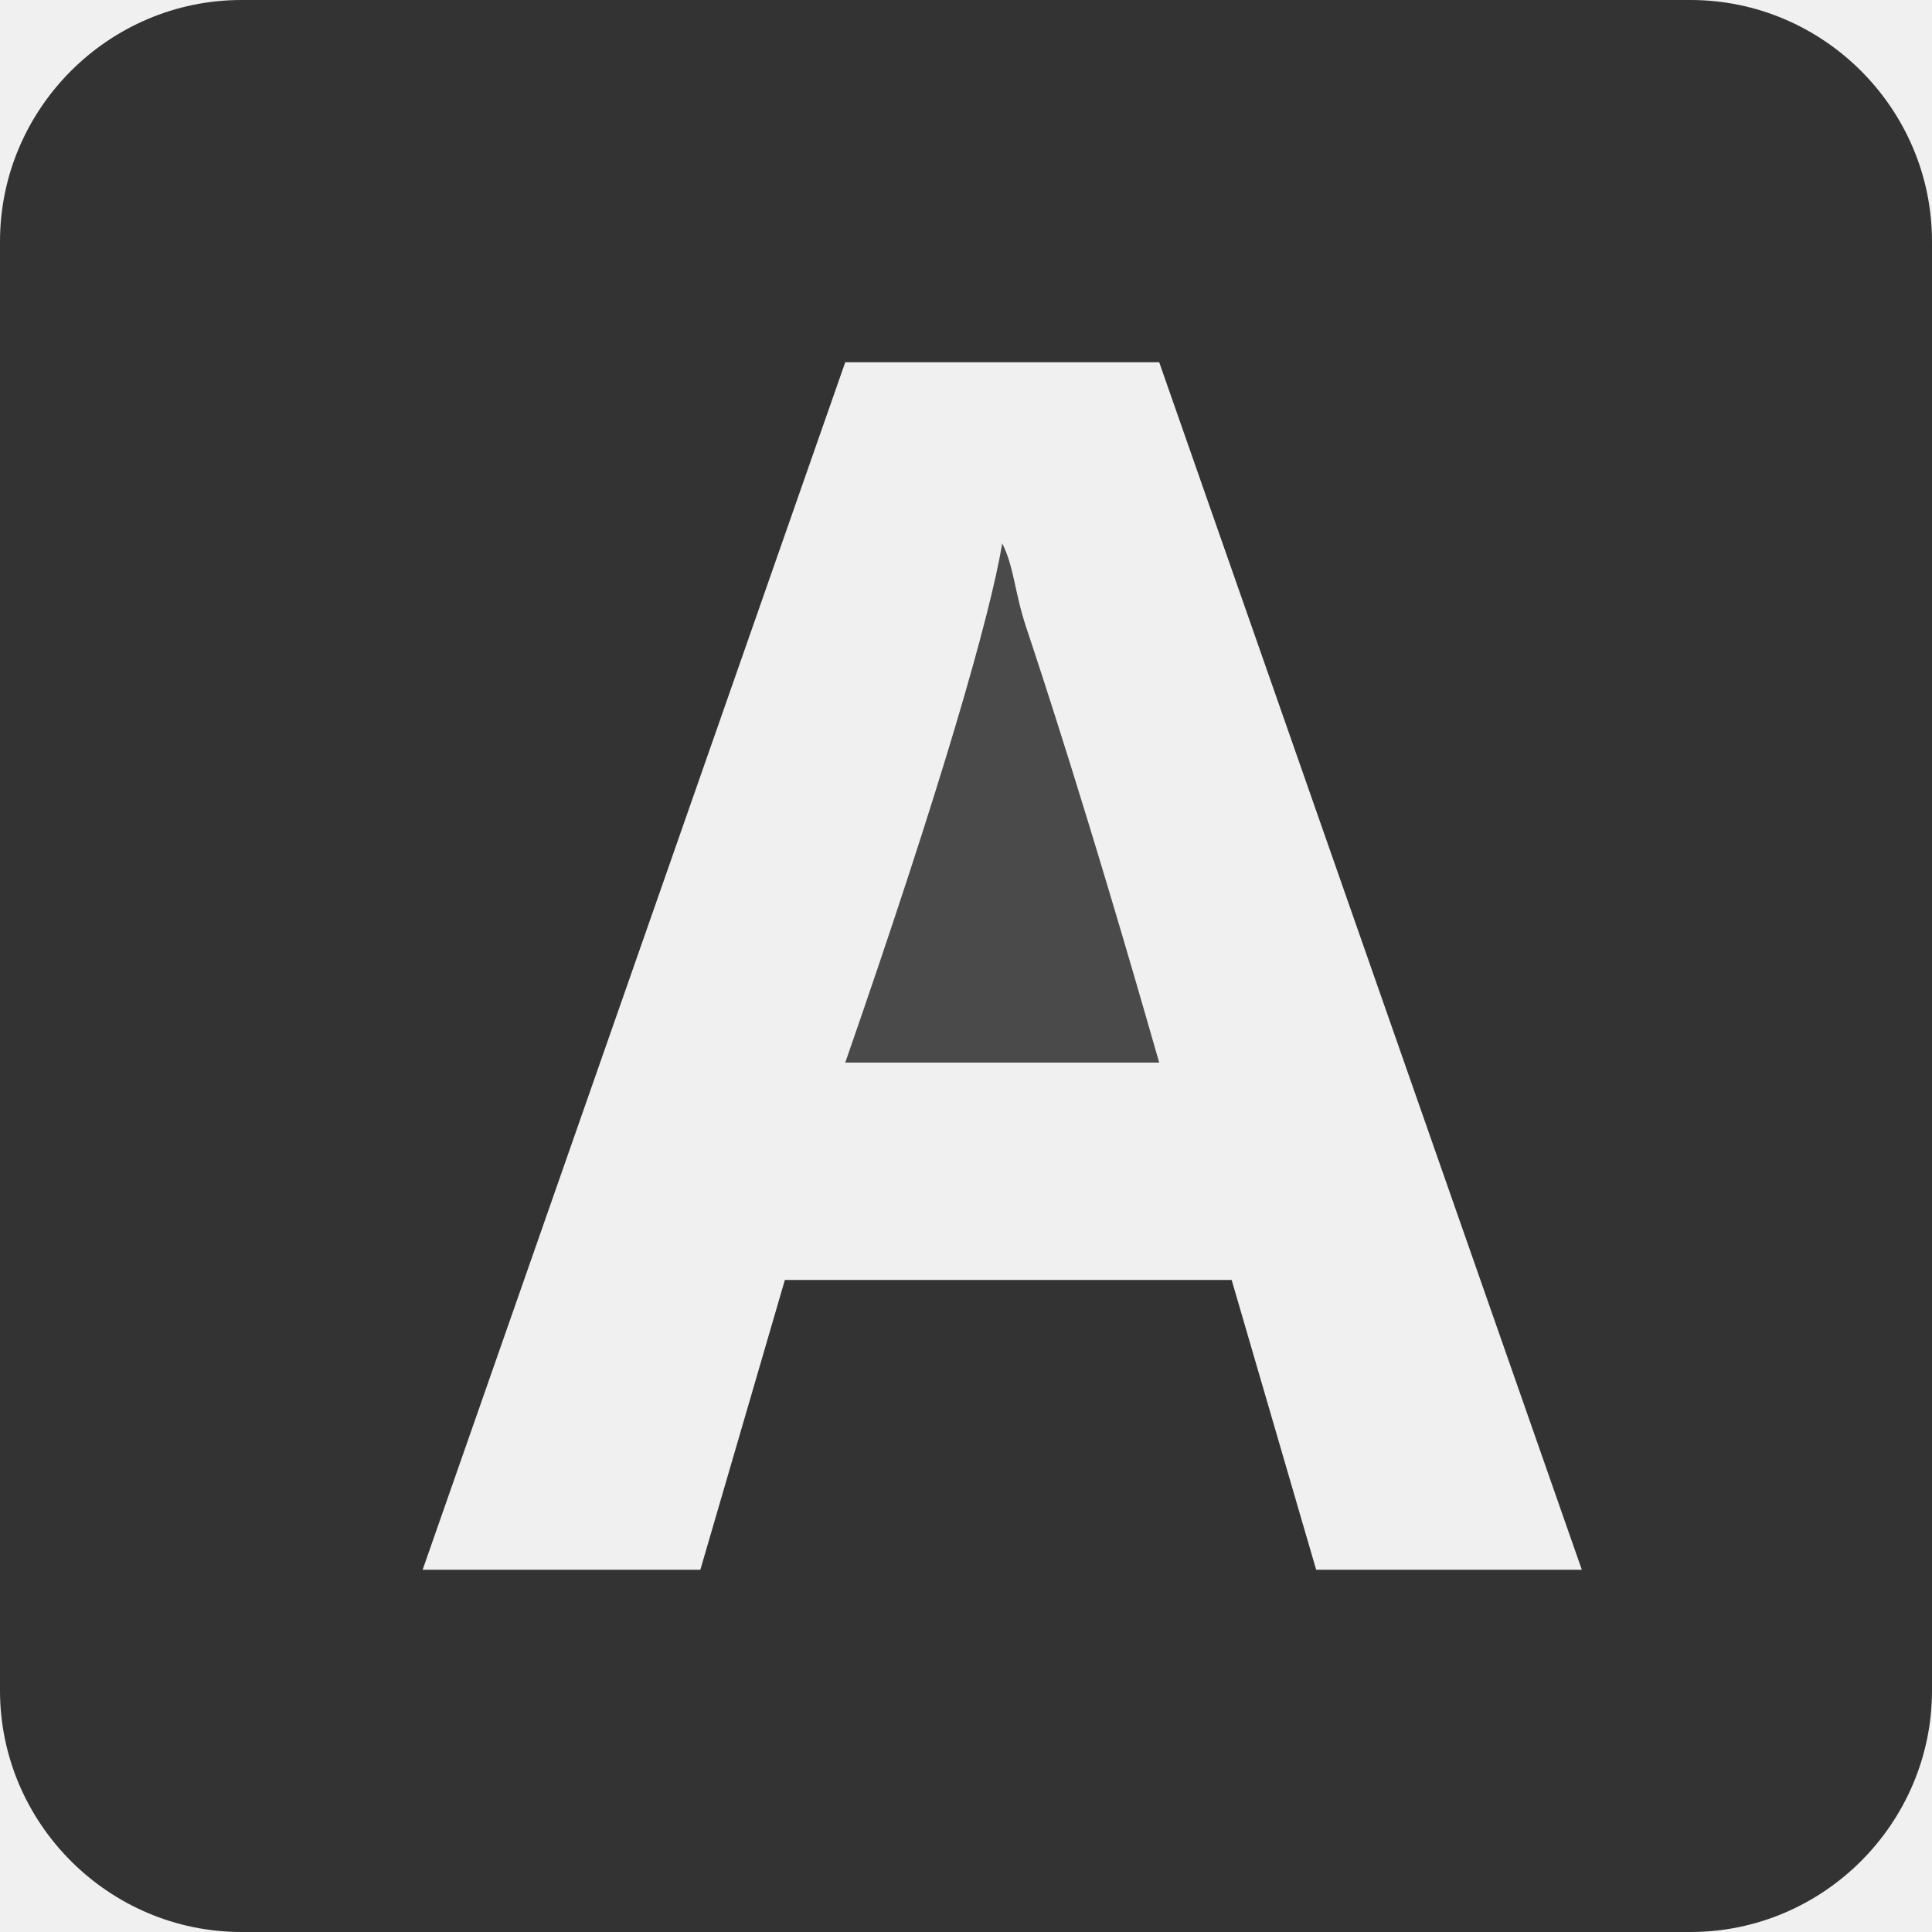
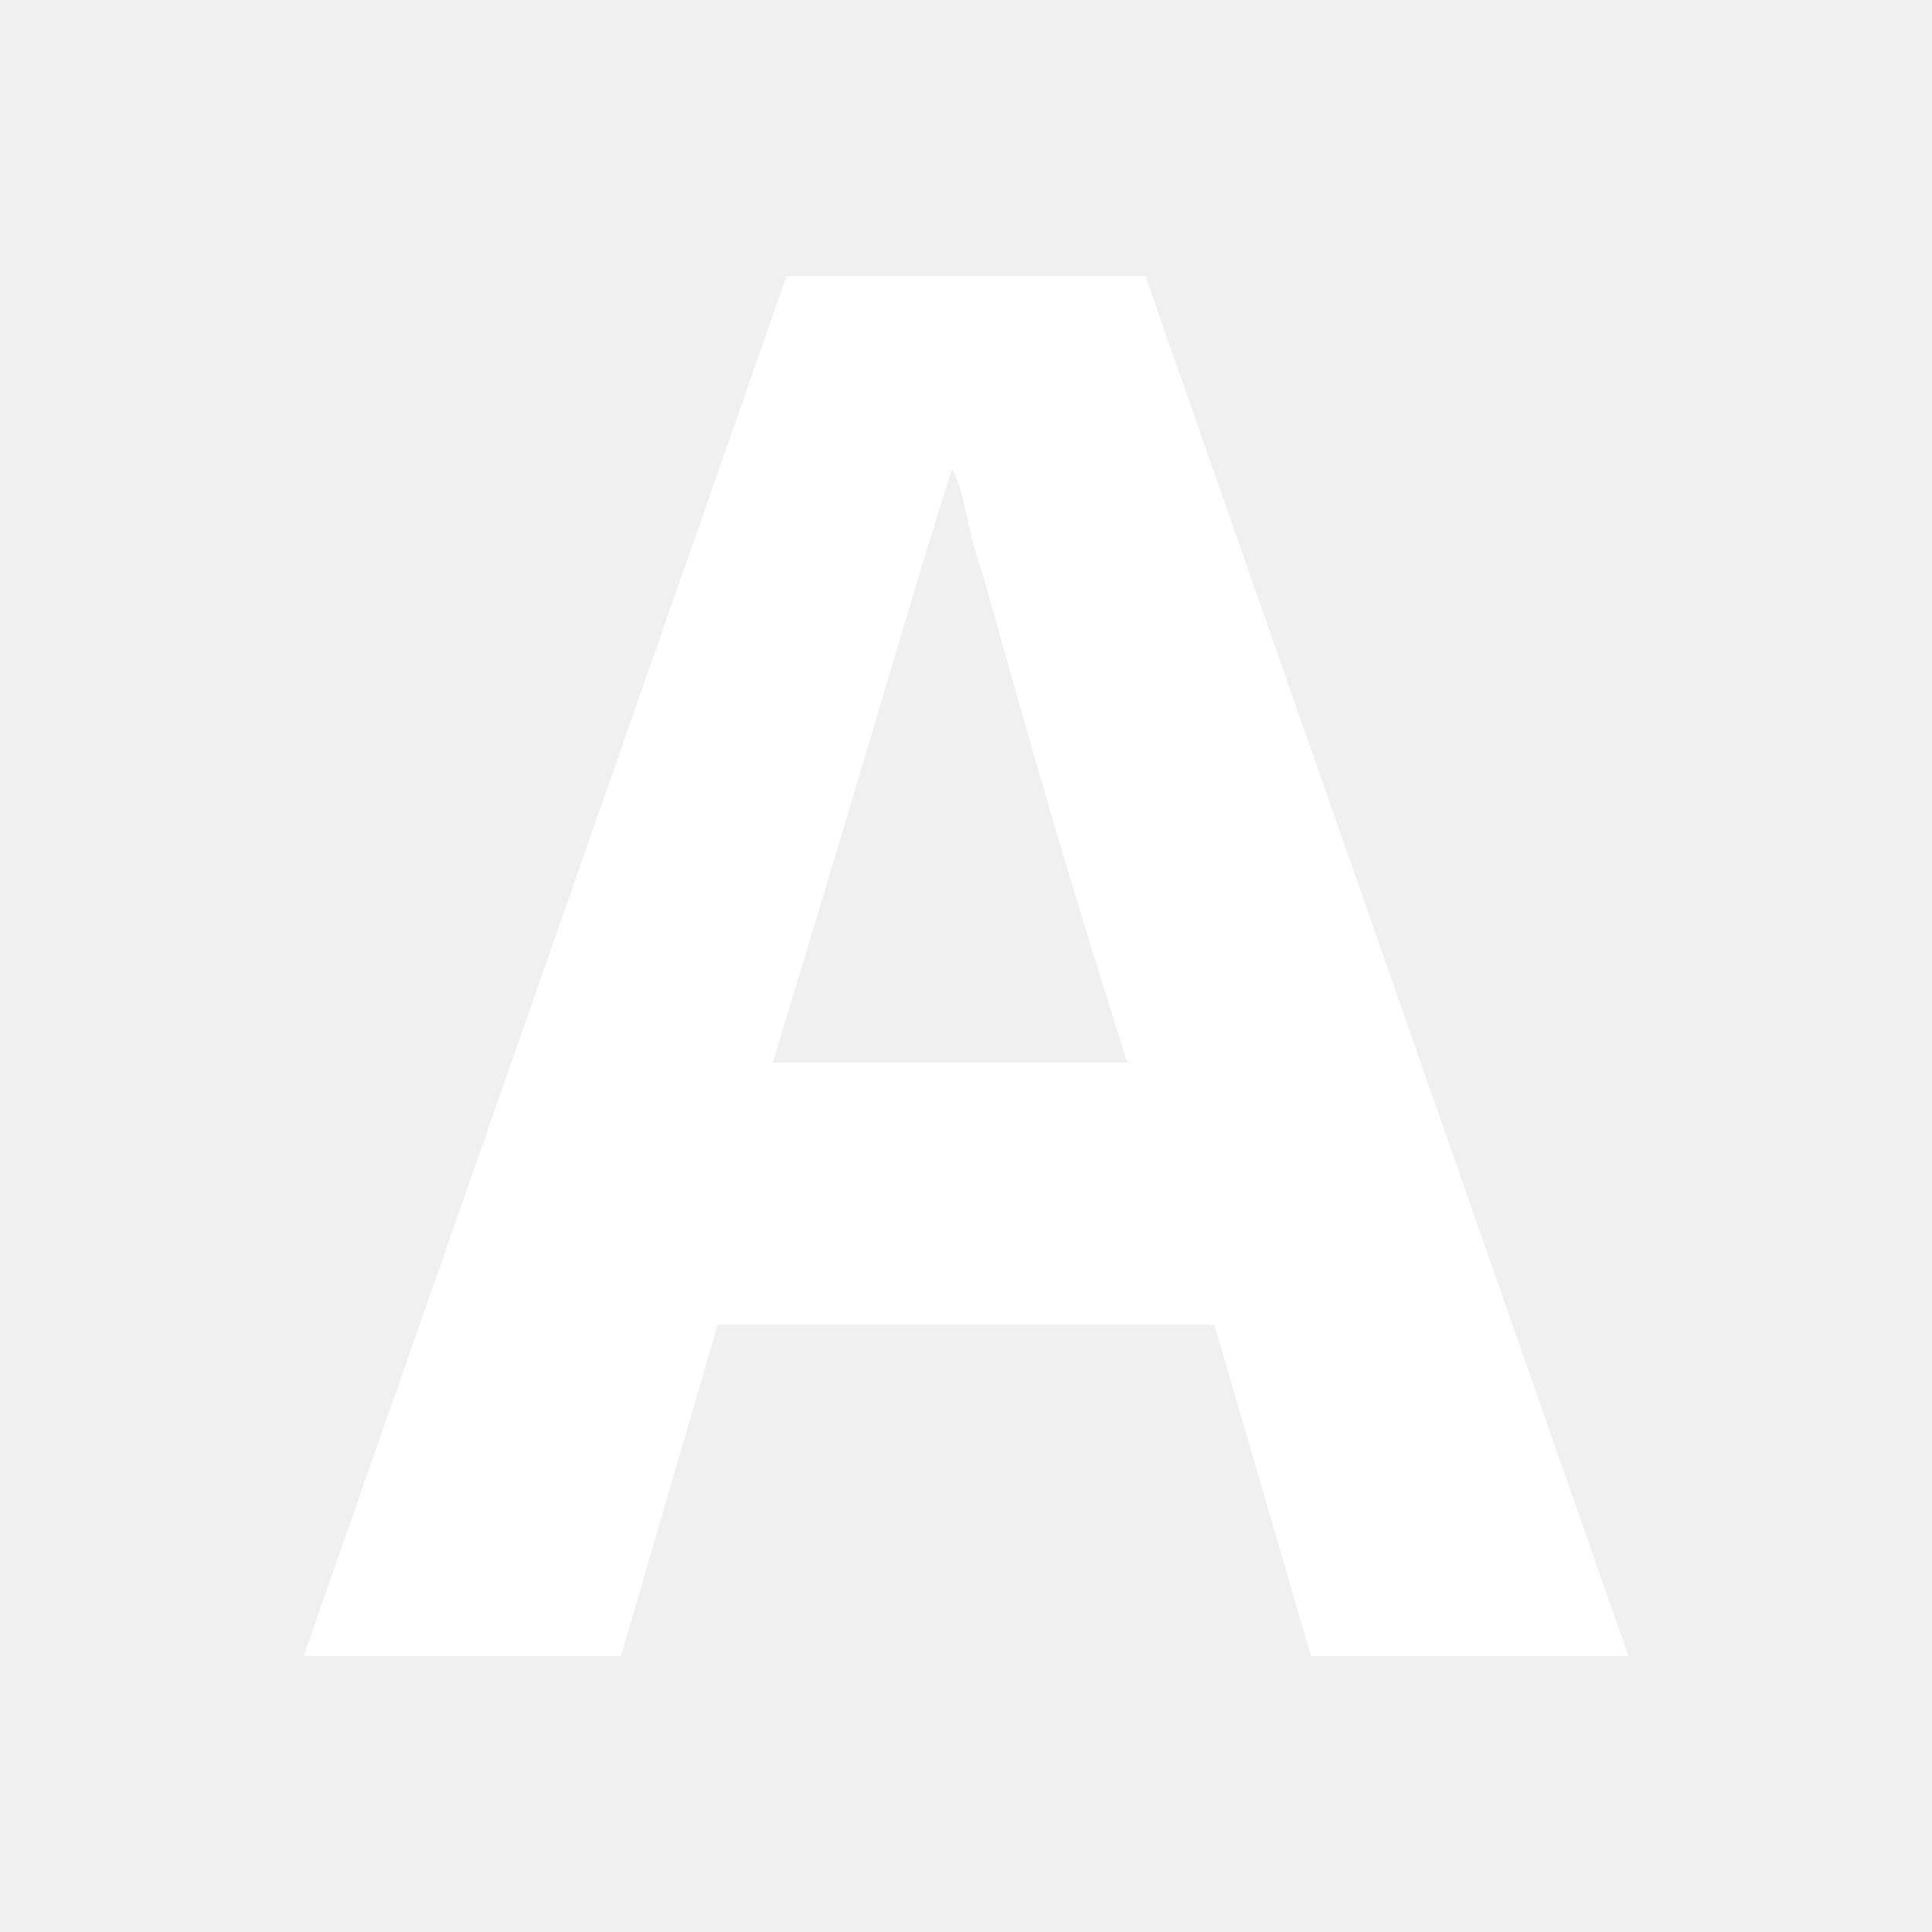
- <svg xmlns="http://www.w3.org/2000/svg" version="1.1" id="Layer_1" x="0px" y="0px" viewBox="0 0 16 16" style="enable-background:new 0 0 16 16;" xml:space="preserve">
+ <svg xmlns="http://www.w3.org/2000/svg" version="1.1" id="Layer_1" x="0px" y="0px" viewBox="0 0 14 14" style="enable-background:new 0 0 14 14;" xml:space="preserve">
  <style type="text/css">
- 	.st0{fill:#333333;}
- 	.st1{fill:#4A4A4A;}
+ 	.st0{enable-background:new    ;}
+ 	.st1{fill:#FFFFFF;}
</style>
-   <g>
-     <path class="st0" d="M14,0H2C0.9,0,0,0.9,0,2v12c0,1.1,0.9,2,2,2h12c1.1,0,2-0.9,2-2V2C16,0.9,15.1,0,14,0z M10.9,13l-0.7-2.4H6.5   L5.8,13H3.5L7,3h2.6l3.5,10H10.9z" />
-     <path class="st1" d="M8.3,4.5C8.2,5.1,7.8,6.5,7,8.8h2.6C9,6.7,8.6,5.5,8.5,5.2S8.4,4.7,8.3,4.5z" />
+   <g id="Page-1">
+     <g id="Desktop-HD" transform="translate(-794, -303)">
+       <g id="Group-4" transform="translate(245, 256)">
+         <g class="st0">
+           <path class="st1" d="M558.5,59l-0.7-2.4h-3.6l-0.7,2.4h-2.3l3.5-10h2.6l3.5,10H558.5z M557.2,54.8c-0.7-2.2-1-3.4-1.1-3.7      s-0.1-0.5-0.2-0.7c-0.2,0.6-0.6,2-1.3,4.3h2.6V54.8z" />
+         </g>
+       </g>
+     </g>
  </g>
</svg>
